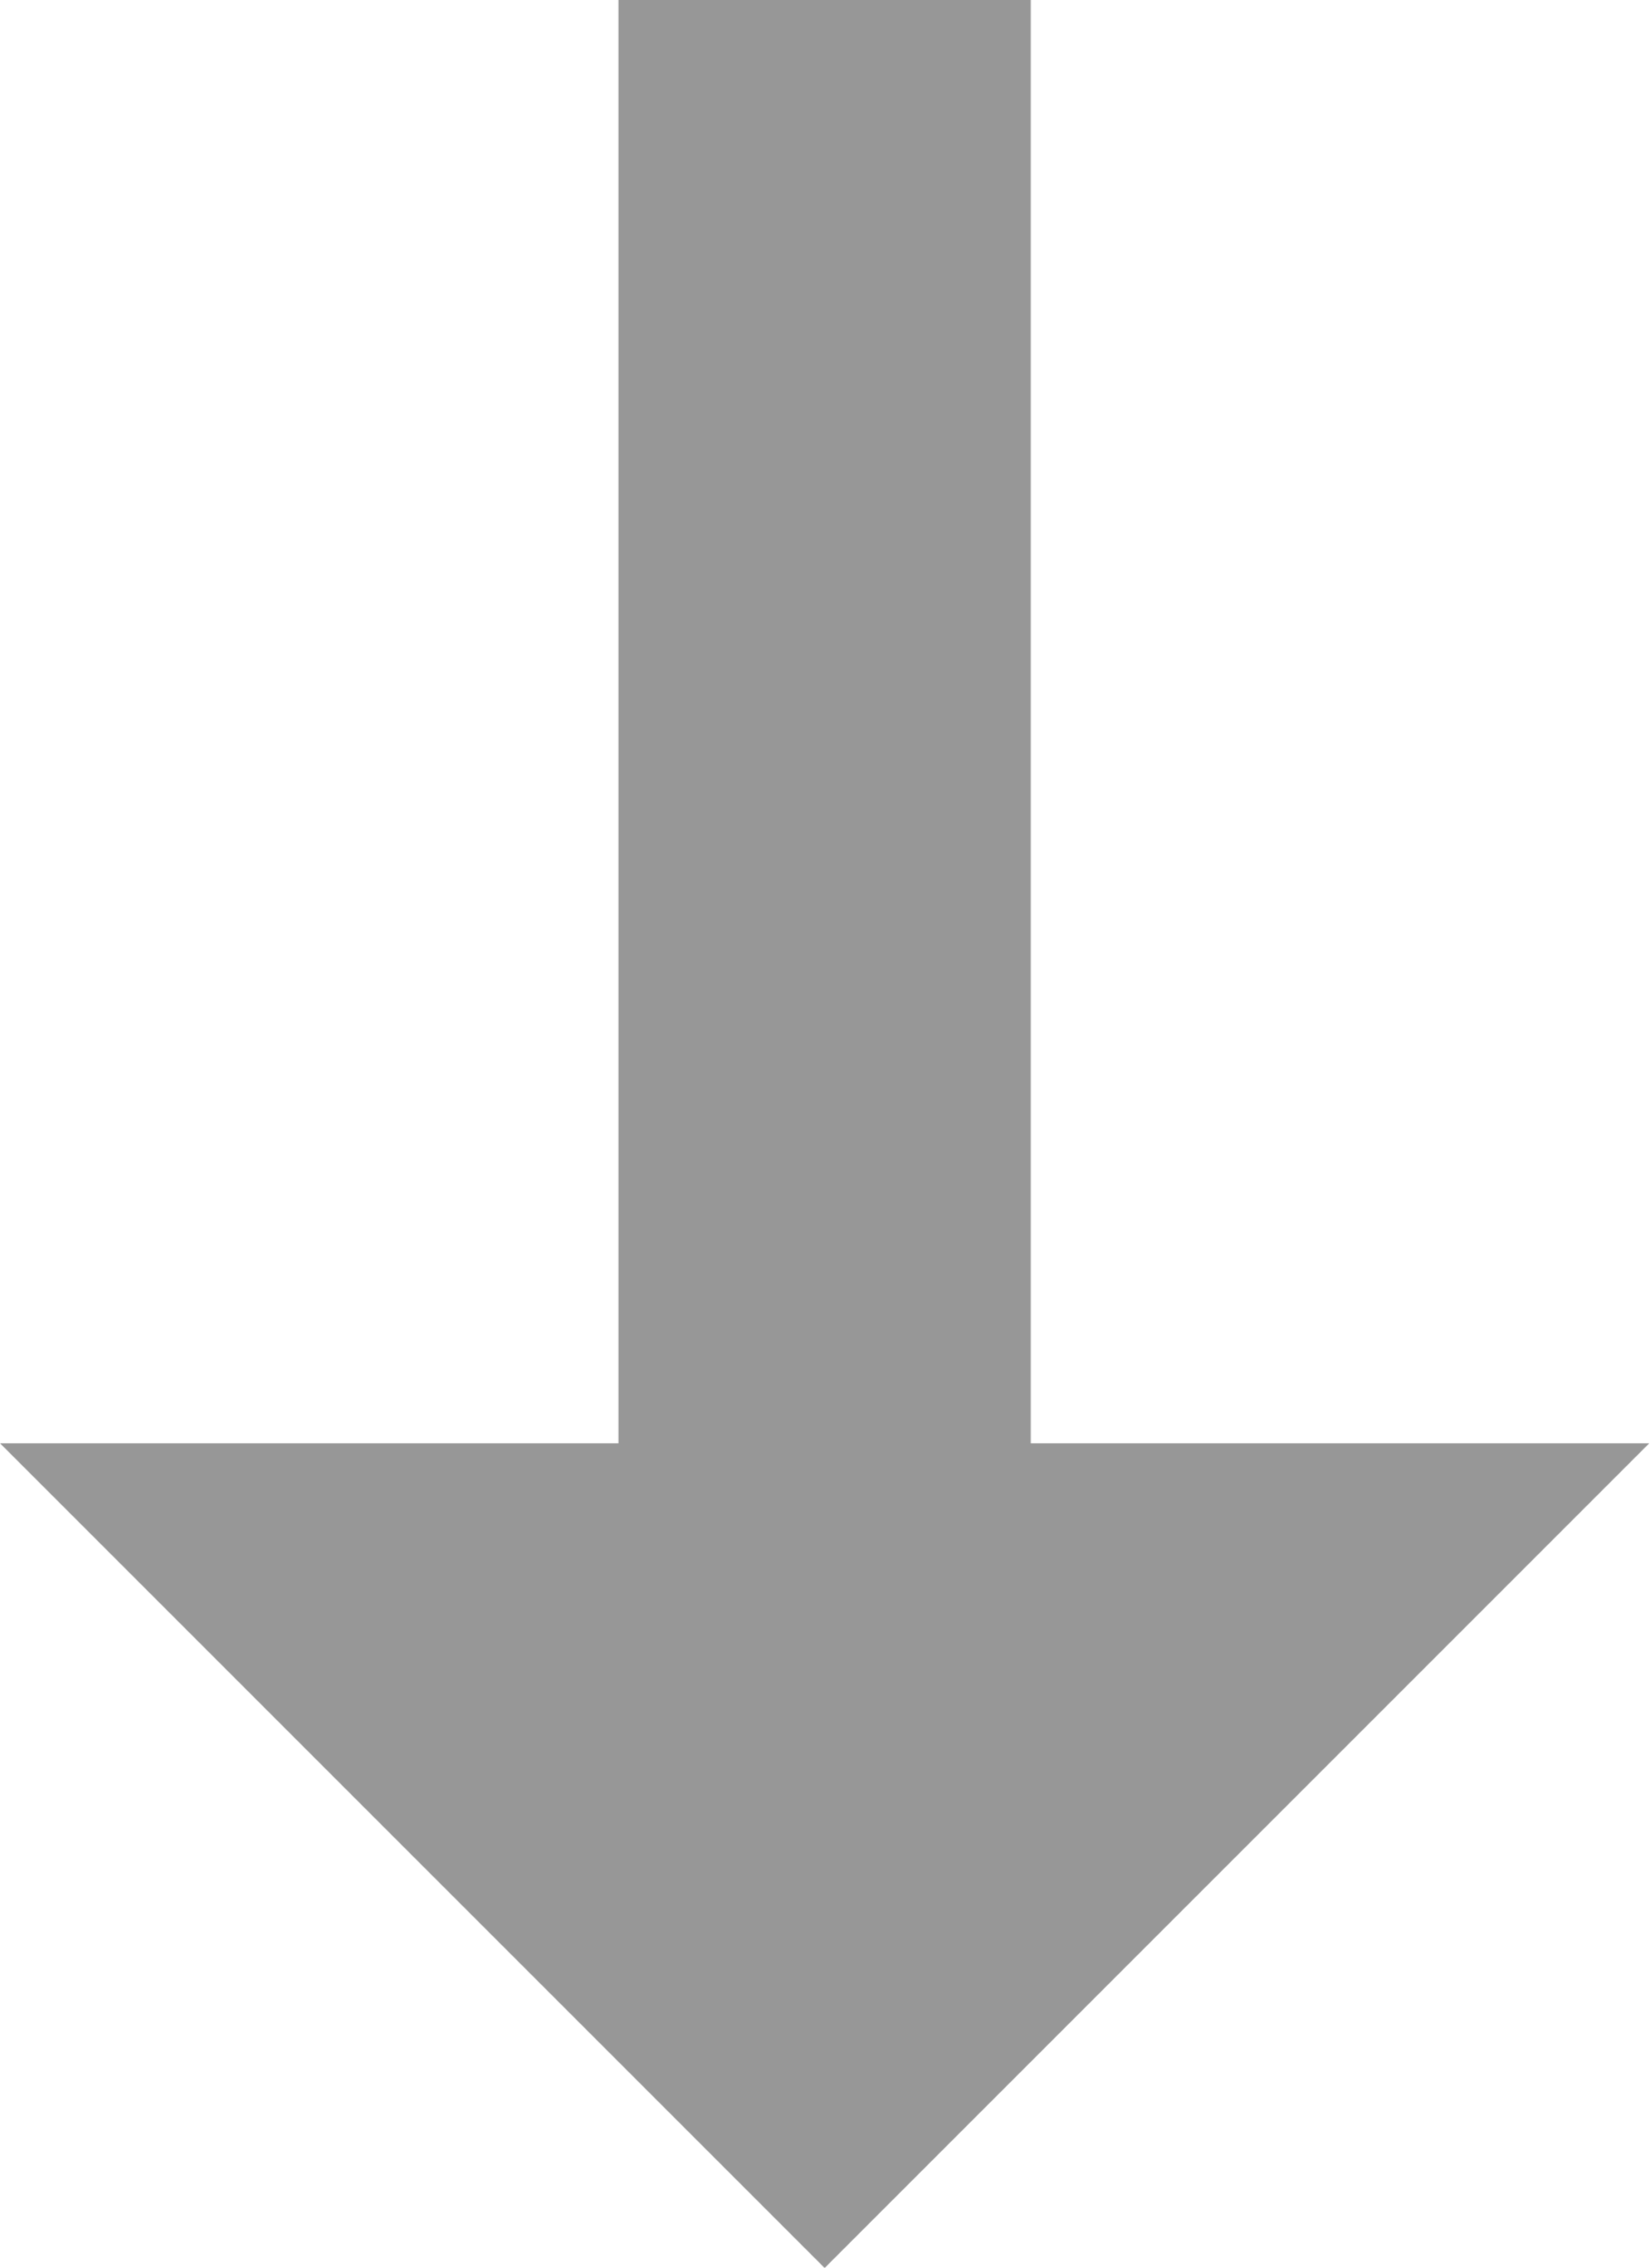
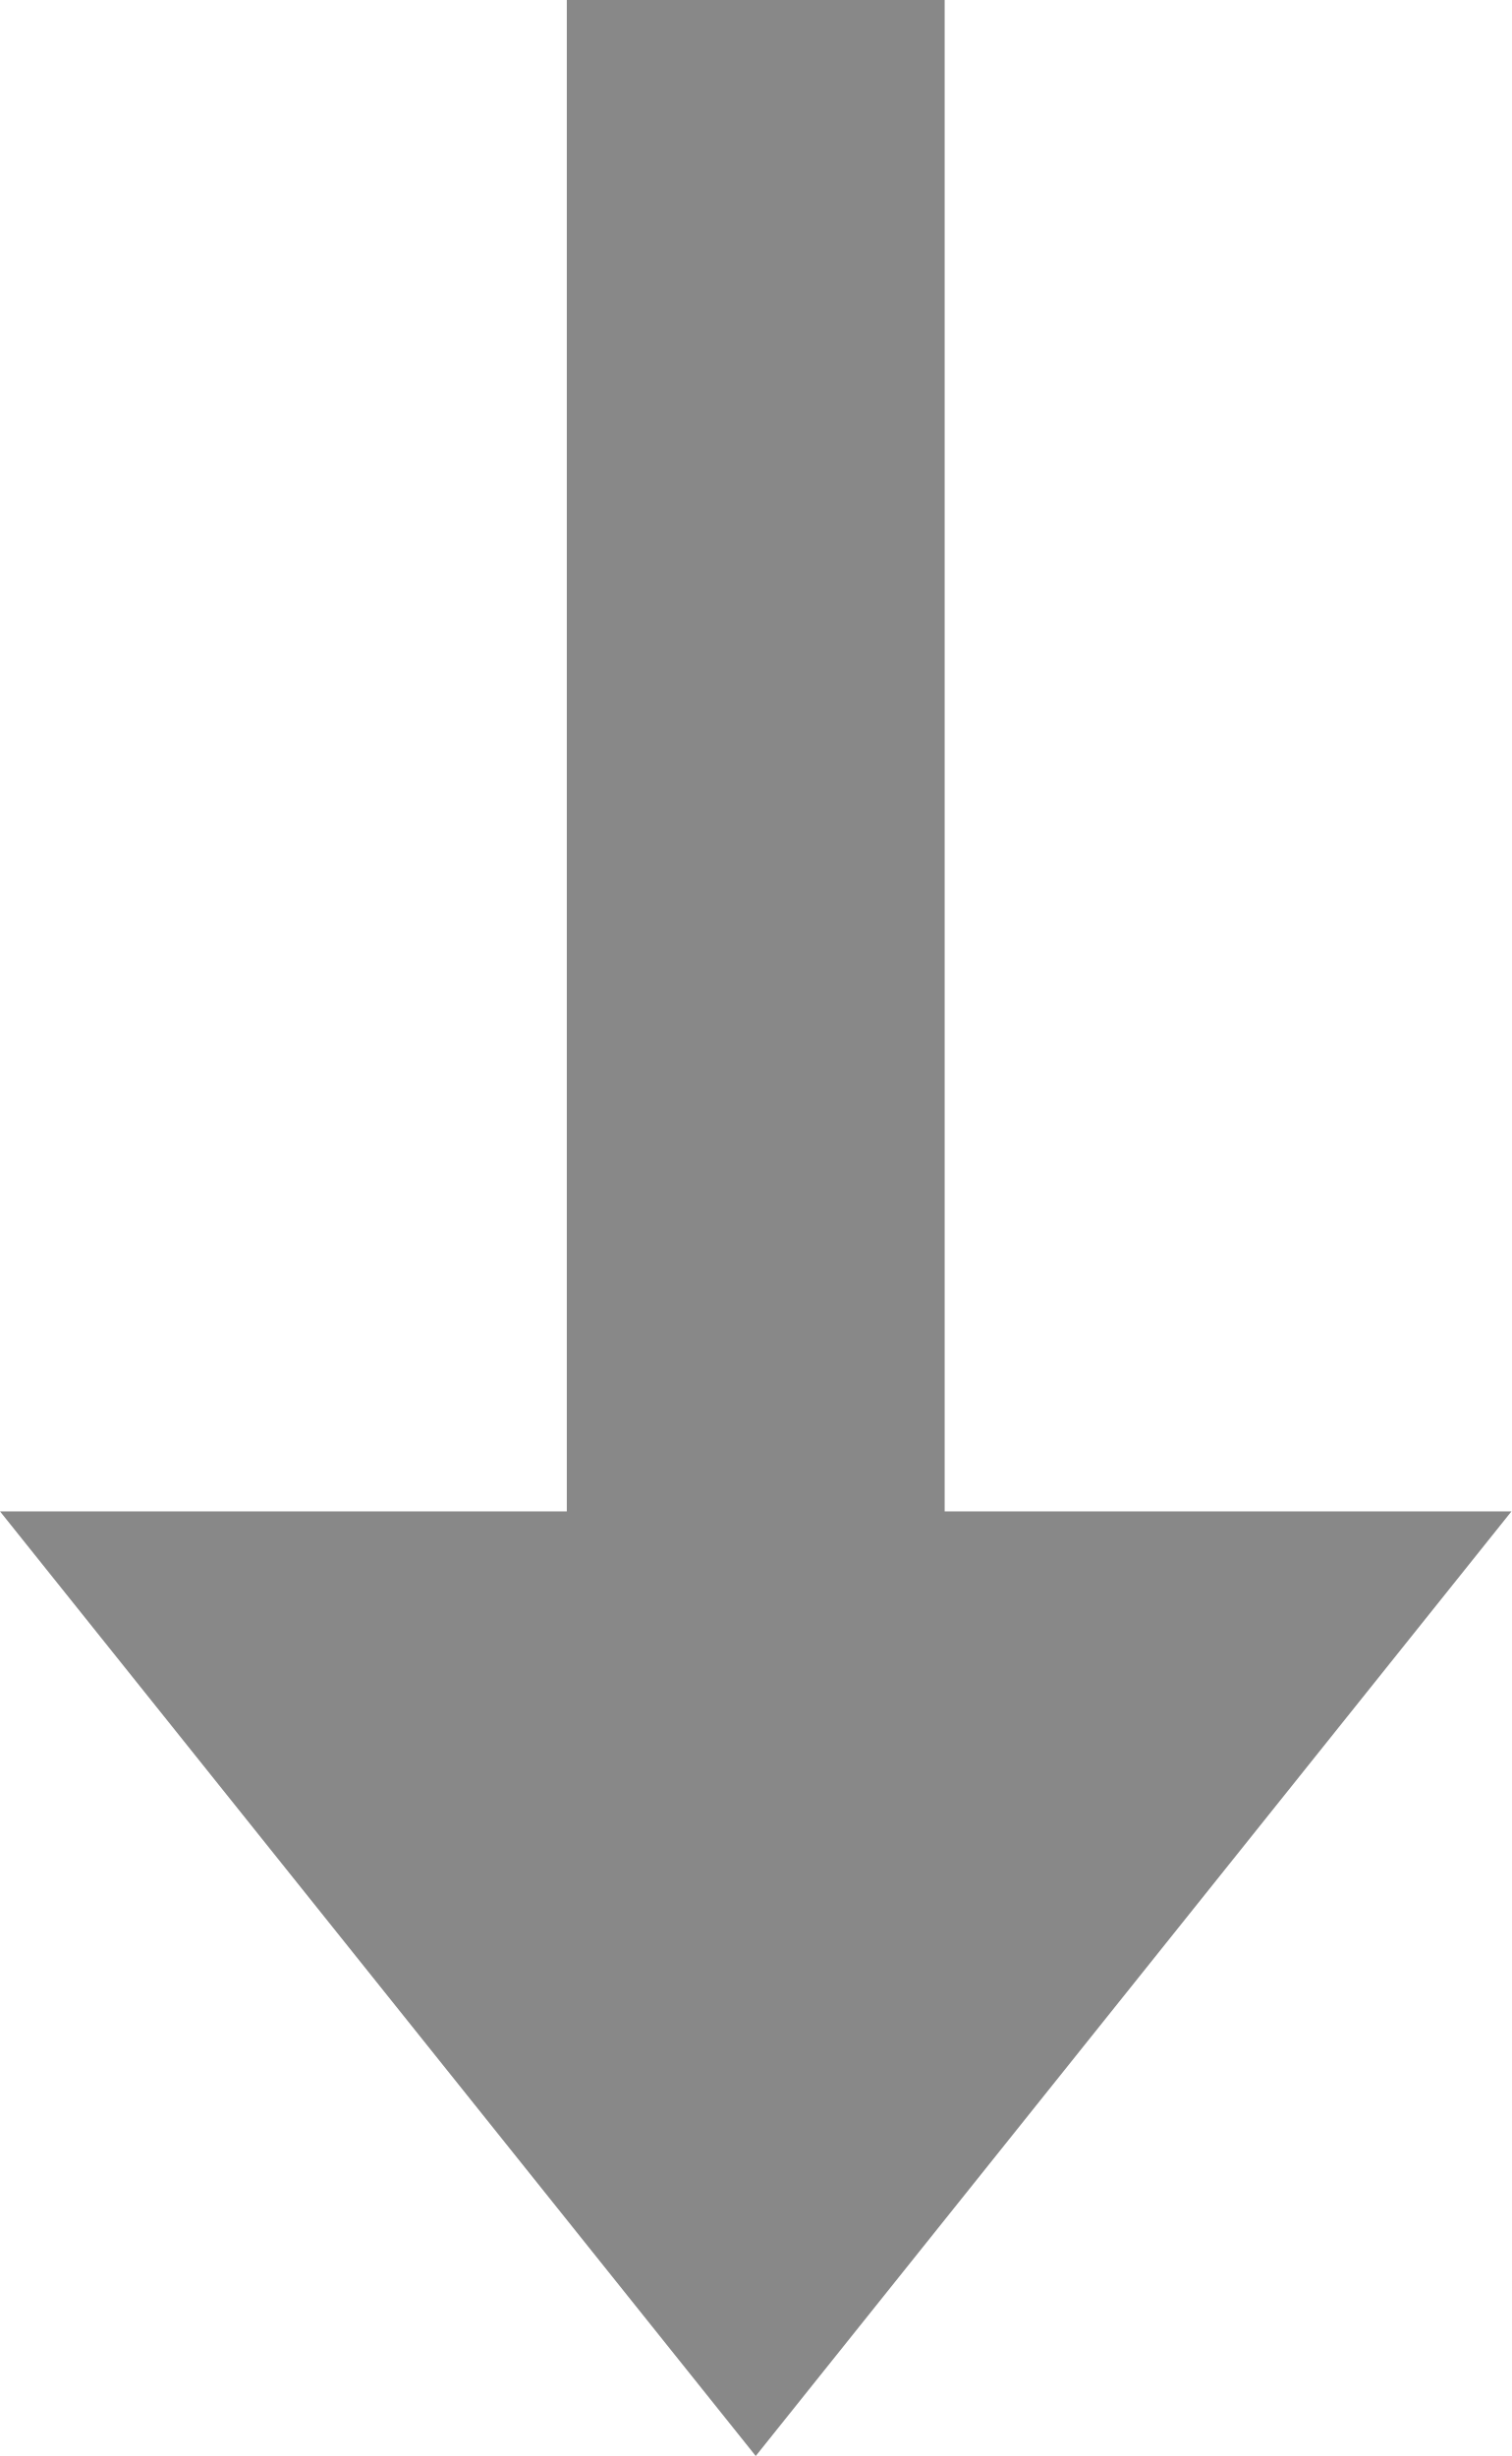
- <svg xmlns="http://www.w3.org/2000/svg" width="8px" height="11px" viewBox="0 0 8 11" version="1.1">
-   <g stroke="none" stroke-width="1" fill="none" fill-rule="evenodd">
-     <g transform="translate(-272, -14)" fill="#979797">
-       <g transform="translate(10, 0)">
-         <g transform="translate(6, 10)">
-           <path d="M256,11 L260,15 L264,11 L261,11 L261,4 L259,4 L259,11 L256,11 Z" />
-         </g>
-       </g>
+ <svg xmlns="http://www.w3.org/2000/svg" width="8px" height="13px" viewBox="0 0 8 13" version="1.1">
+   <defs />
+   <g id="Page-1" stroke="none" stroke-width="1" fill="none" fill-rule="evenodd">
+     <g id="sort-arrow" fill="#888888">
+       <path d="M3,8 L0,8 L4,13 L8,8 L5,8 L5,0 L3,0 L3,8 Z" id="Triangle-1" />
    </g>
  </g>
</svg>
